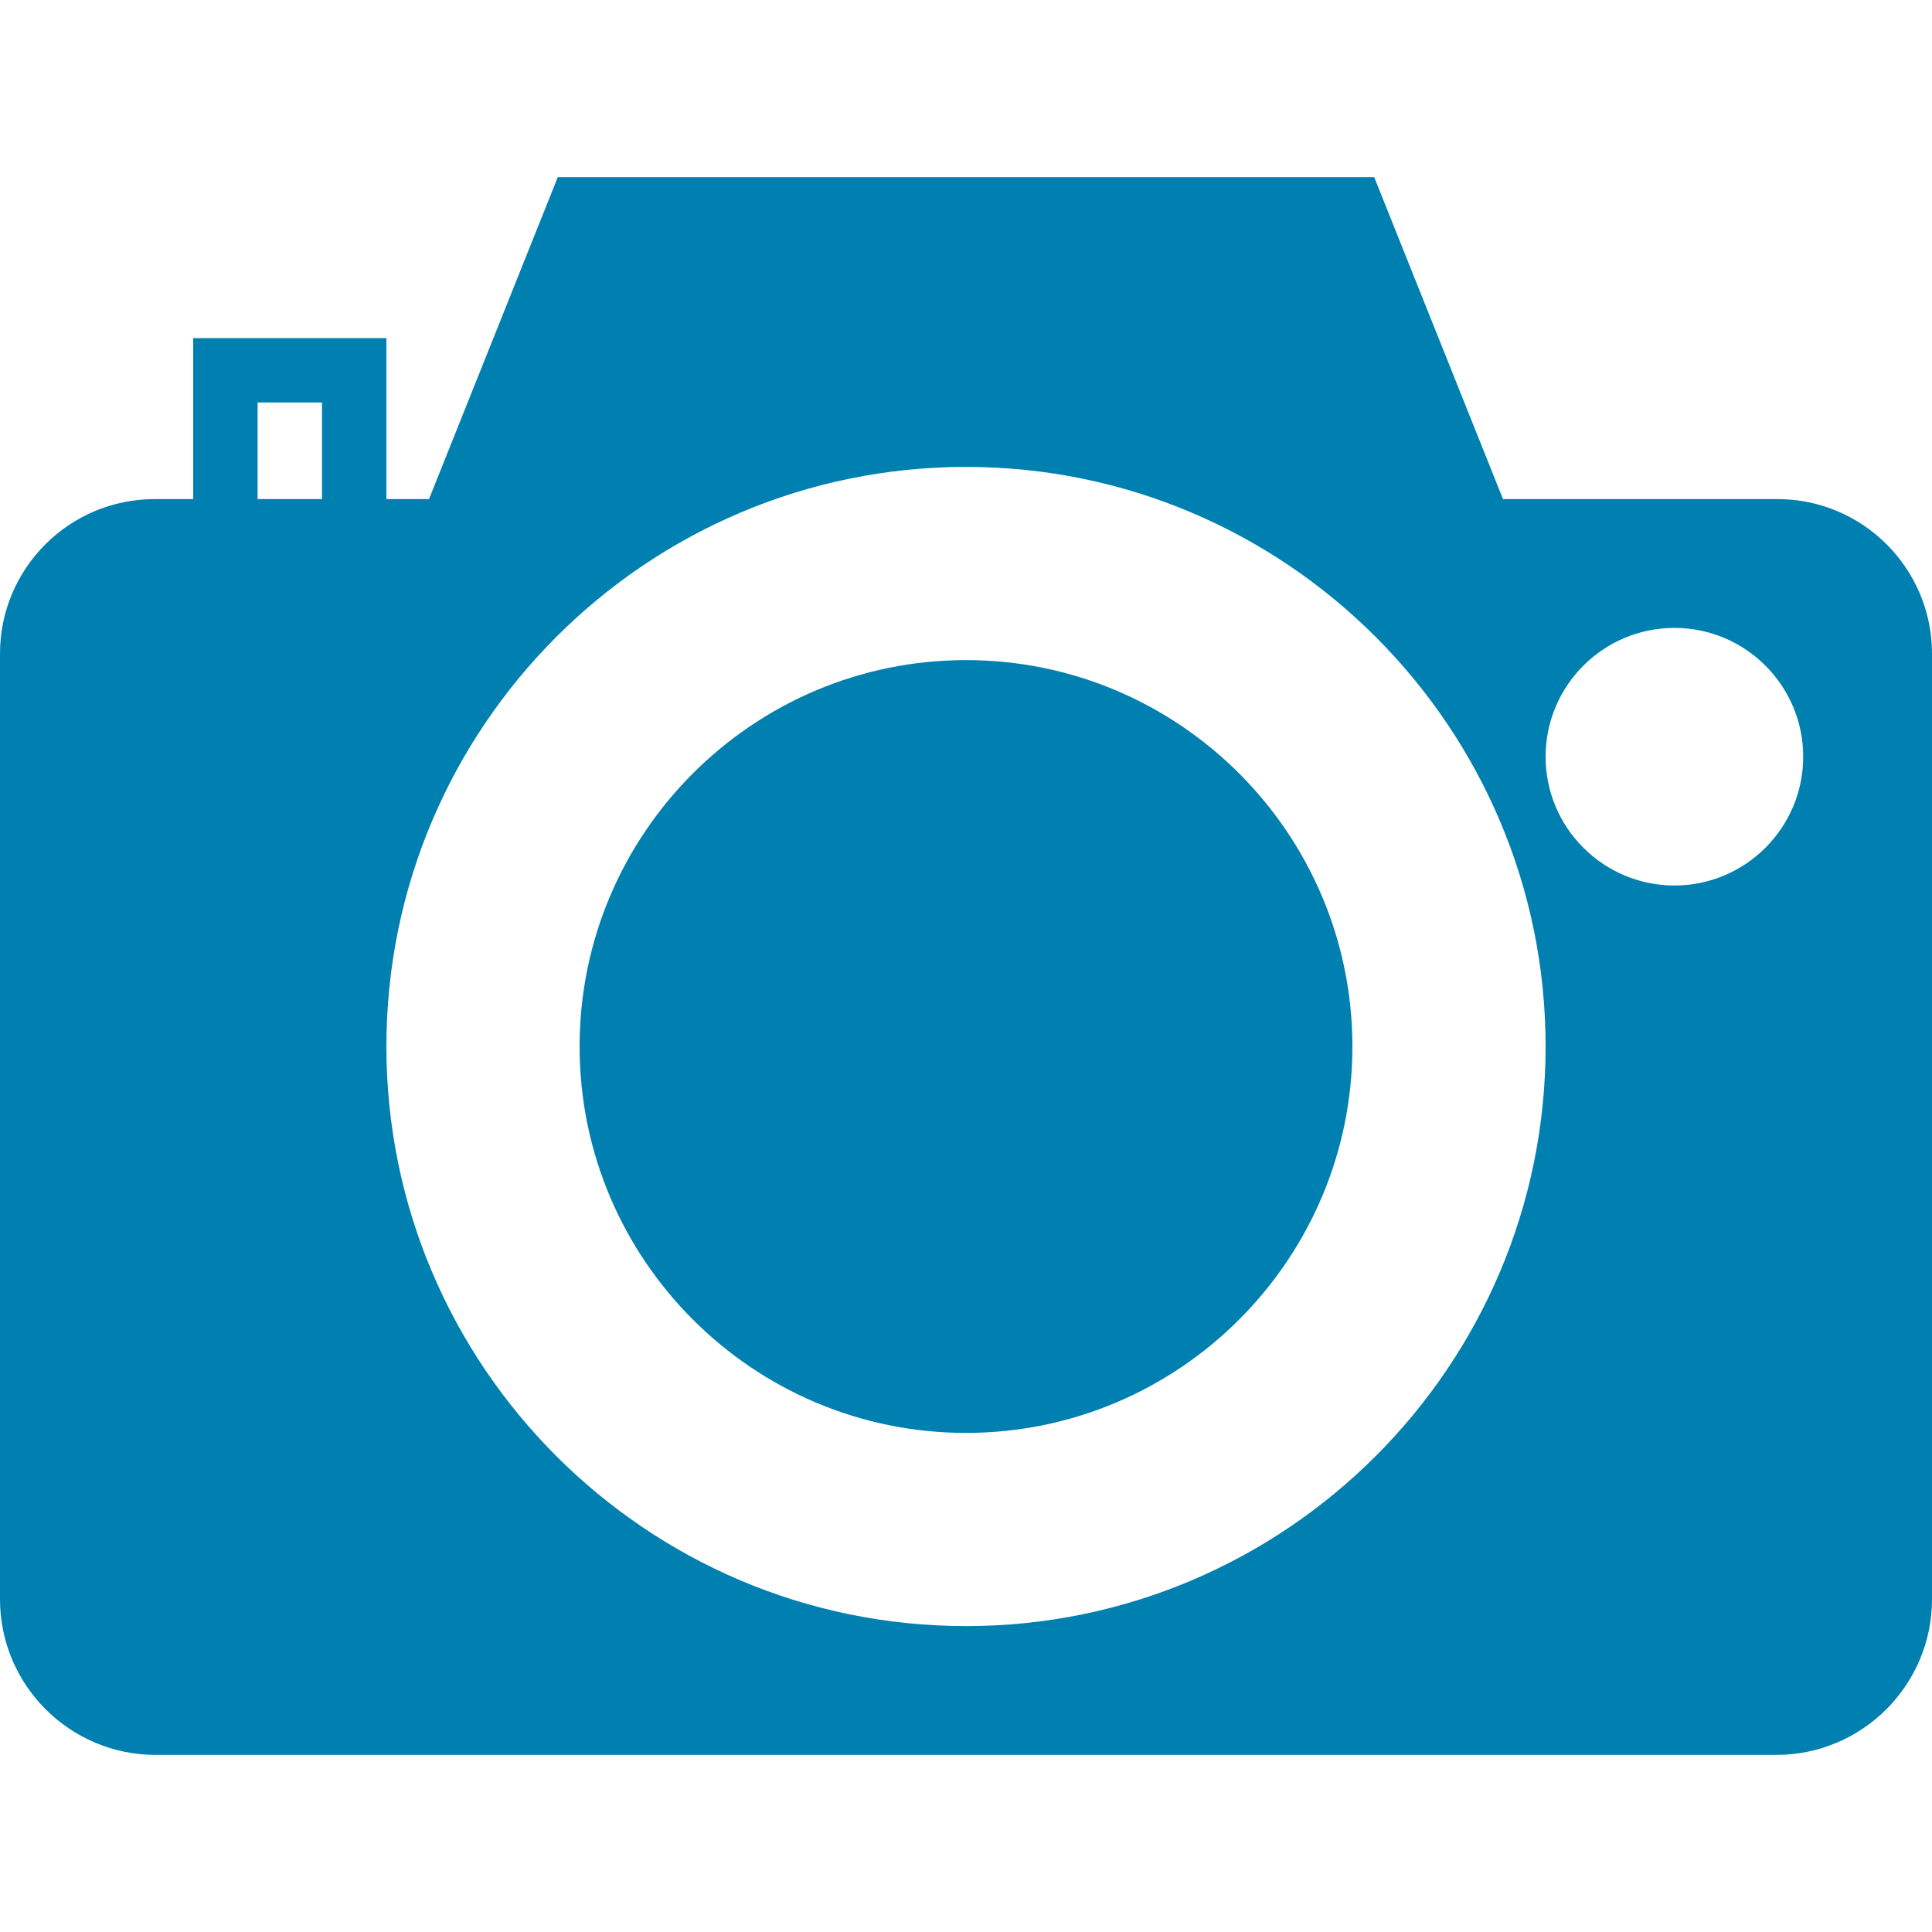
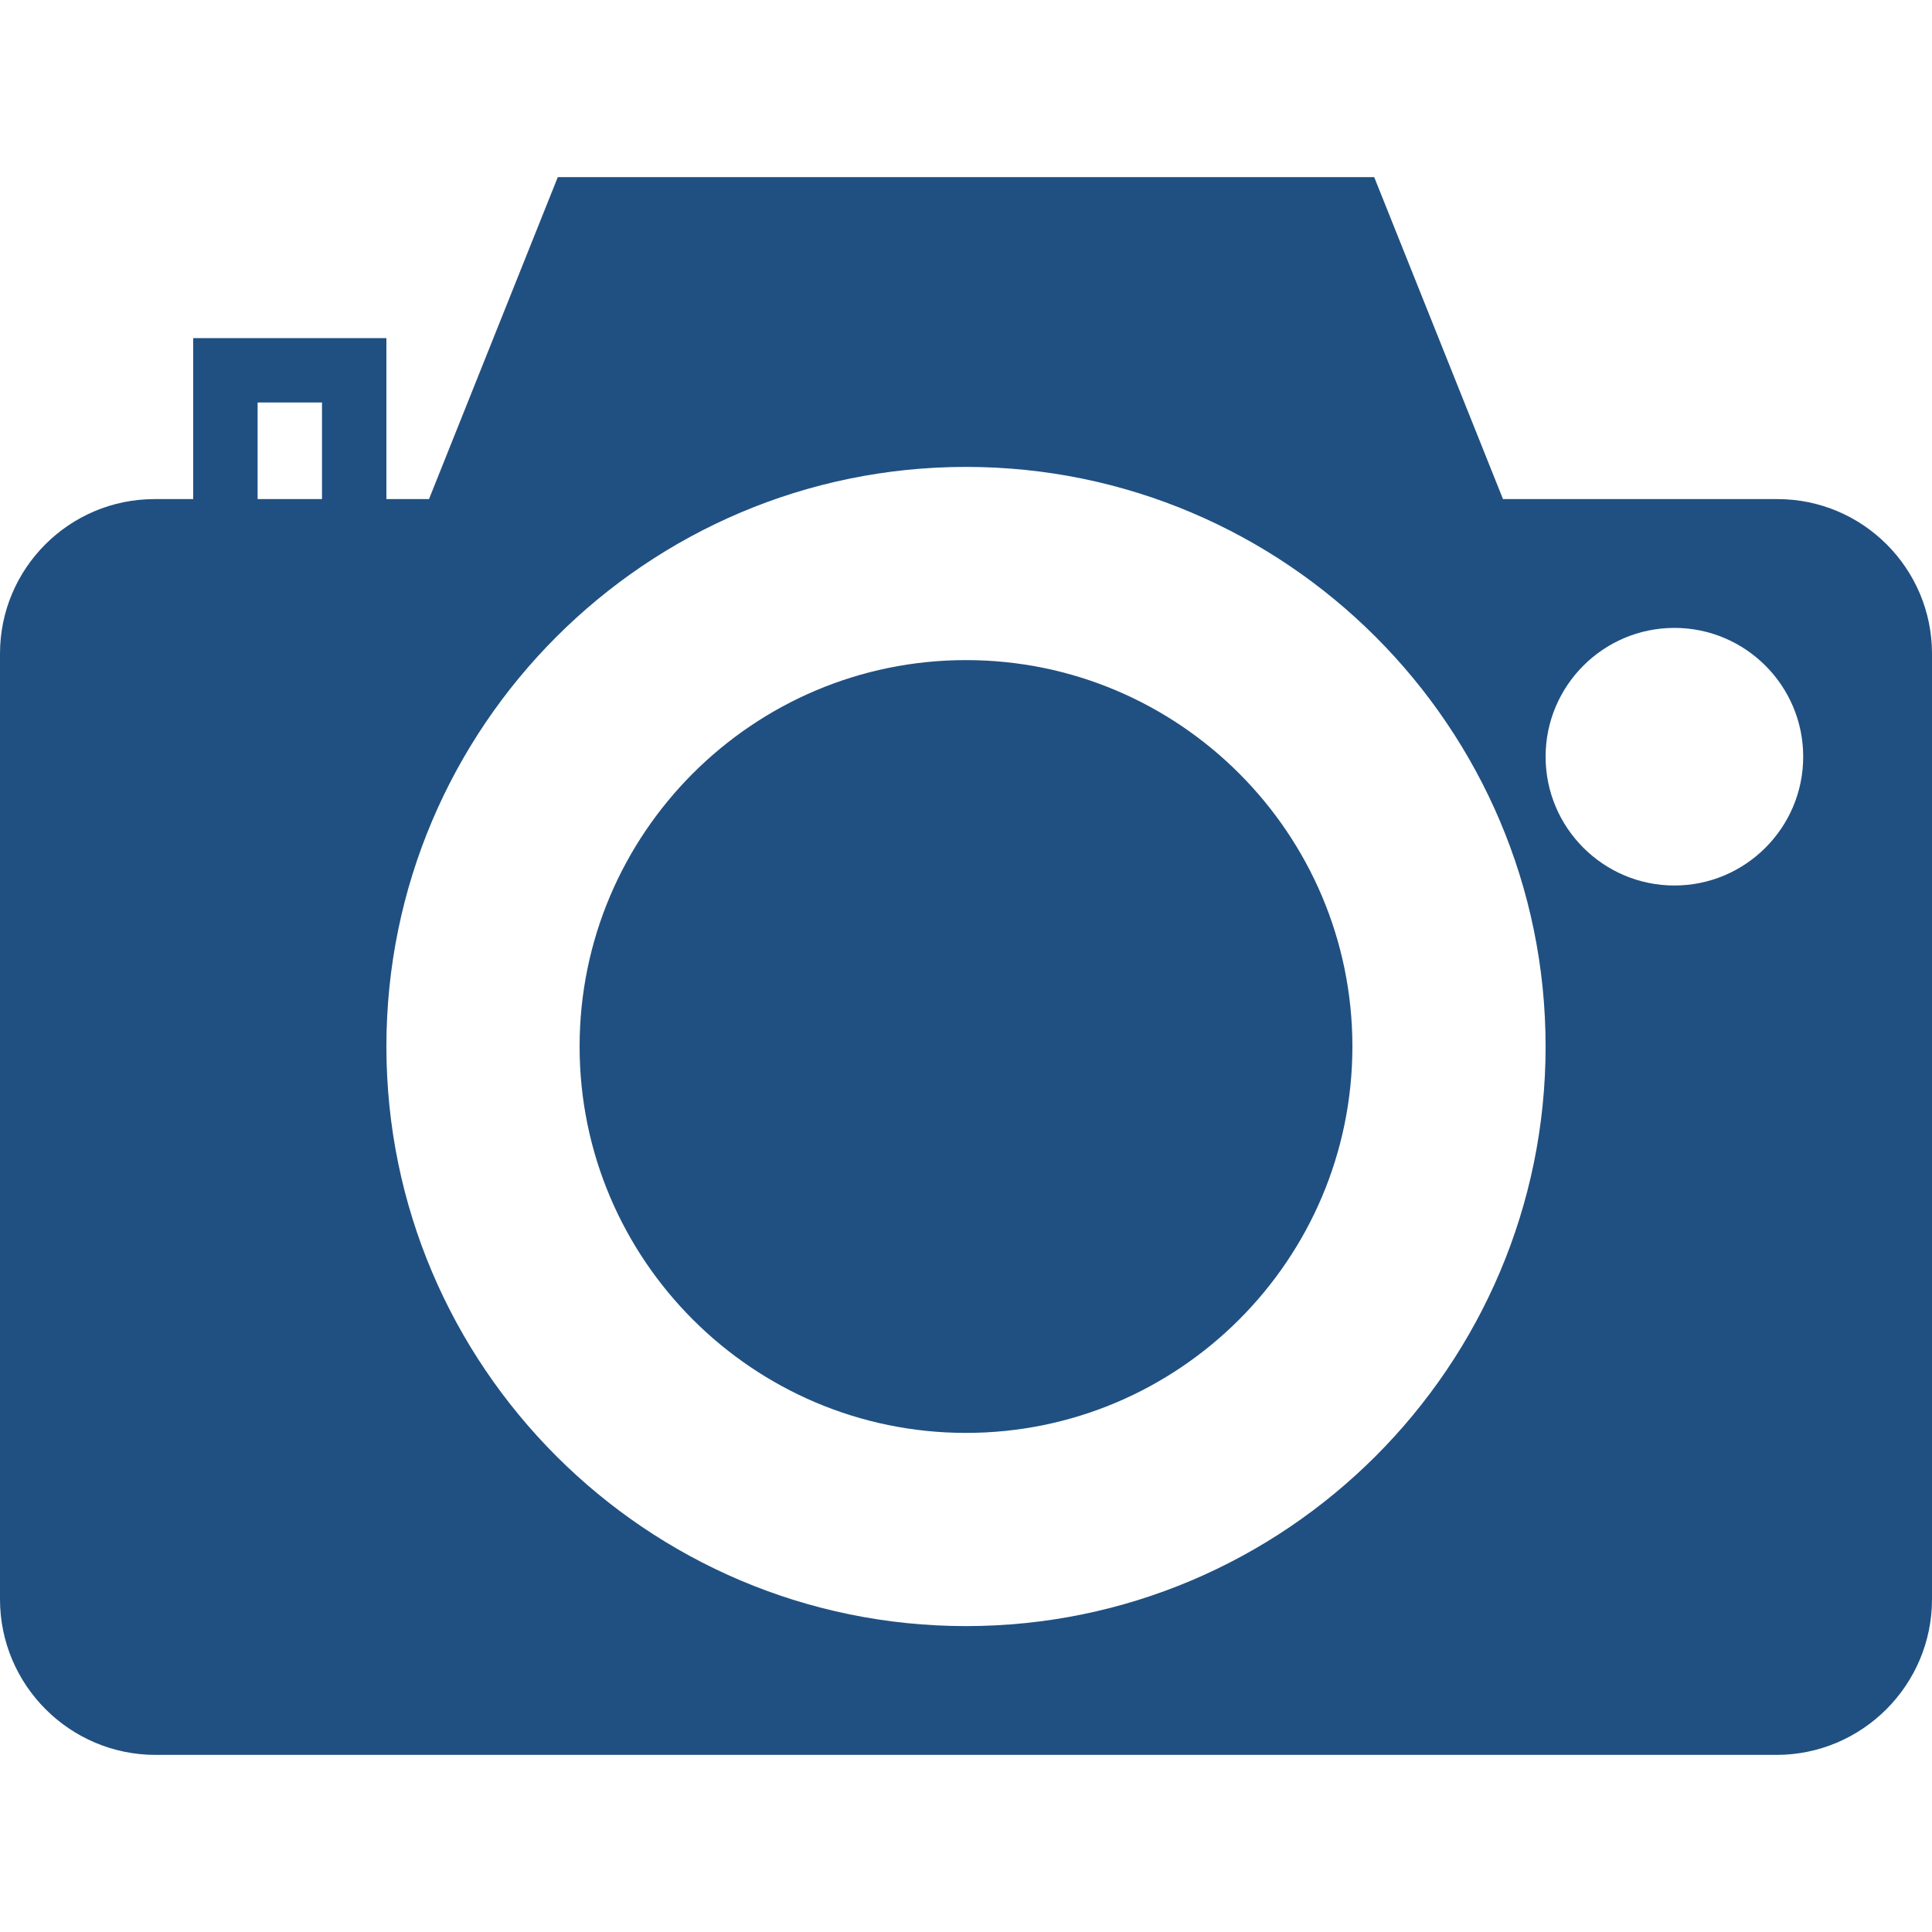
<svg xmlns="http://www.w3.org/2000/svg" version="1.1" id="Capa_1" x="0px" y="0px" viewBox="0 0 60 60" style="enable-background:new 0 0 60 60;" xml:space="preserve" width="512px" height="512px">
  <g>
-     <path d="M30,20.5c-6.617,0-12,5.383-12,12s5.383,12,12,12s12-5.383,12-12S36.617,20.5,30,20.5z" fill="#0080b0" />
-     <path d="M55.201,15.5h-8.524l-4-10H17.323l-4,10H12v-5H6v5H4.799C2.152,15.5,0,17.652,0,20.299v29.368   C0,52.332,2.168,54.5,4.833,54.5h50.334c2.665,0,4.833-2.168,4.833-4.833V20.299C60,17.652,57.848,15.5,55.201,15.5z M10,15.5H8v-3   h2V15.5z M30,50.5c-9.925,0-18-8.075-18-18s8.075-18,18-18s18,8.075,18,18S39.925,50.5,30,50.5z M52,27.5c-2.206,0-4-1.794-4-4   s1.794-4,4-4s4,1.794,4,4S54.206,27.5,52,27.5z" fill="#0080b0" />
+     <path d="M30,20.5c-6.617,0-12,5.383-12,12s5.383,12,12,12s12-5.383,12-12S36.617,20.5,30,20.5z" fill="#205081" />
+     <path d="M55.201,15.5h-8.524l-4-10H17.323l-4,10H12v-5H6v5H4.799C2.152,15.5,0,17.652,0,20.299v29.368   C0,52.332,2.168,54.5,4.833,54.5h50.334c2.665,0,4.833-2.168,4.833-4.833V20.299C60,17.652,57.848,15.5,55.201,15.5z M10,15.5H8v-3   h2V15.5z M30,50.5c-9.925,0-18-8.075-18-18s8.075-18,18-18s18,8.075,18,18S39.925,50.5,30,50.5z M52,27.5c-2.206,0-4-1.794-4-4   s1.794-4,4-4s4,1.794,4,4S54.206,27.5,52,27.5z" fill="#205081" />
  </g>
  <g>
</g>
  <g>
</g>
  <g>
</g>
  <g>
</g>
  <g>
</g>
  <g>
</g>
  <g>
</g>
  <g>
</g>
  <g>
</g>
  <g>
</g>
  <g>
</g>
  <g>
</g>
  <g>
</g>
  <g>
</g>
  <g>
</g>
</svg>
